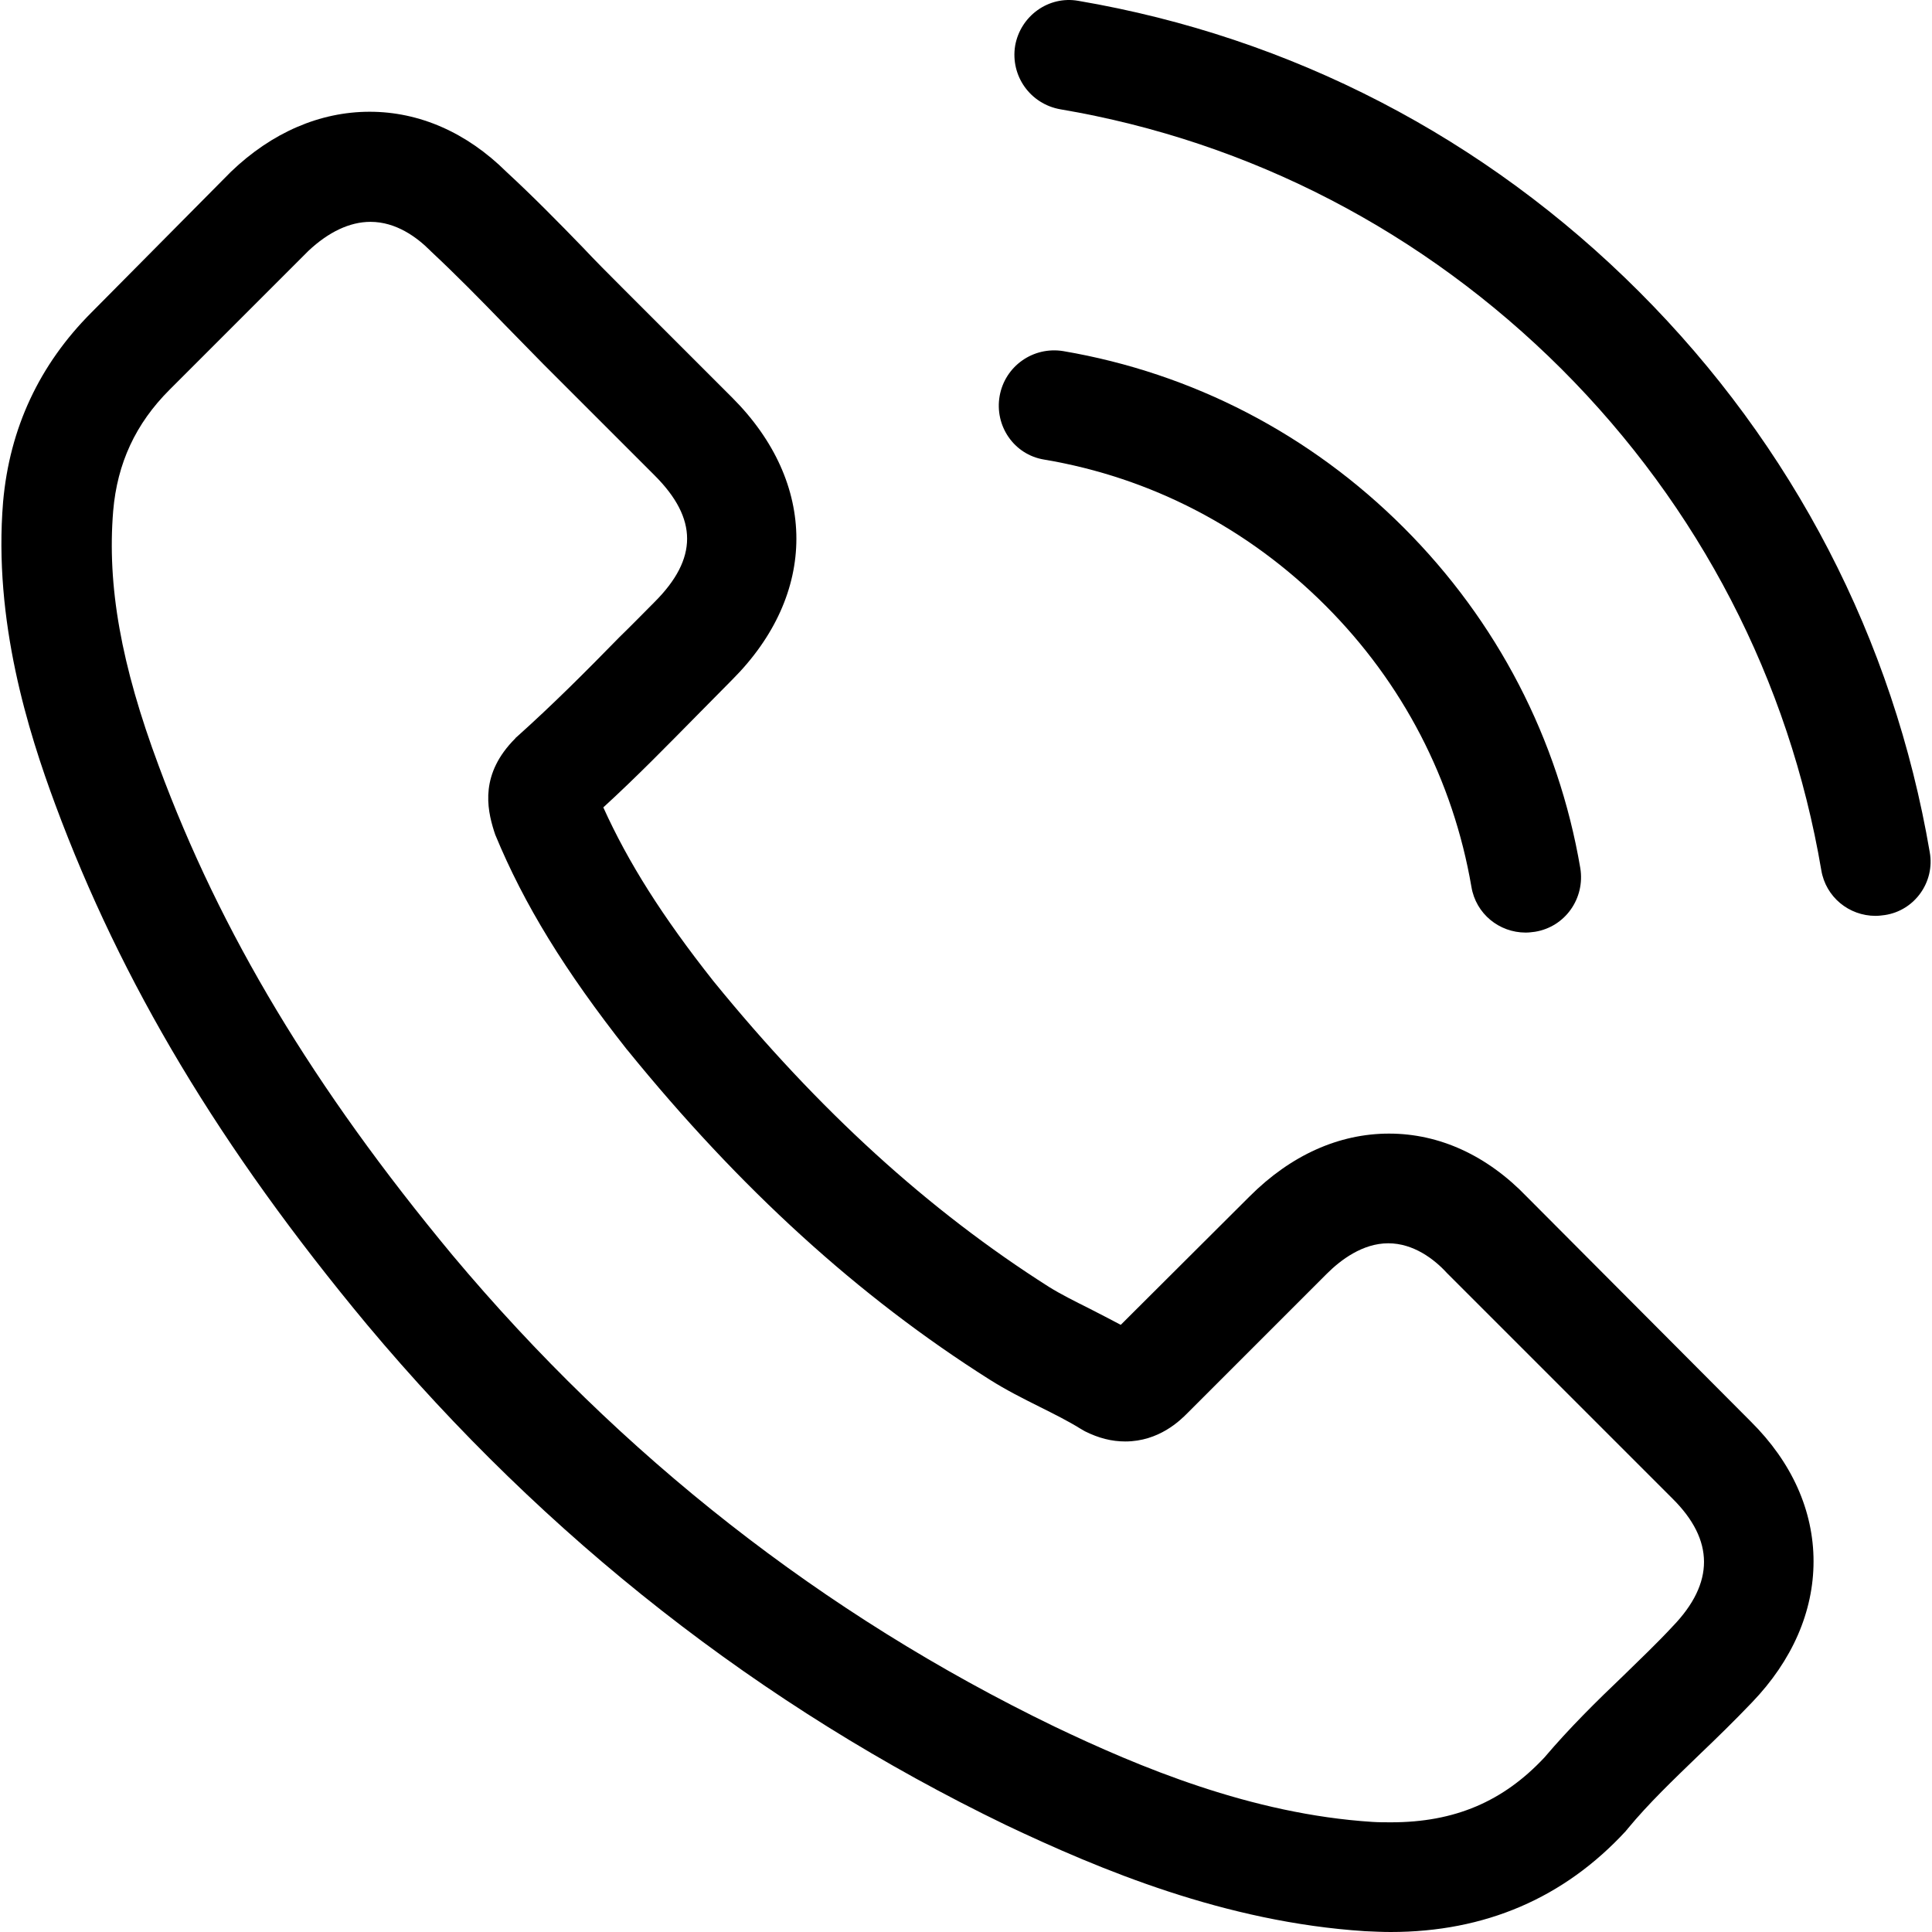
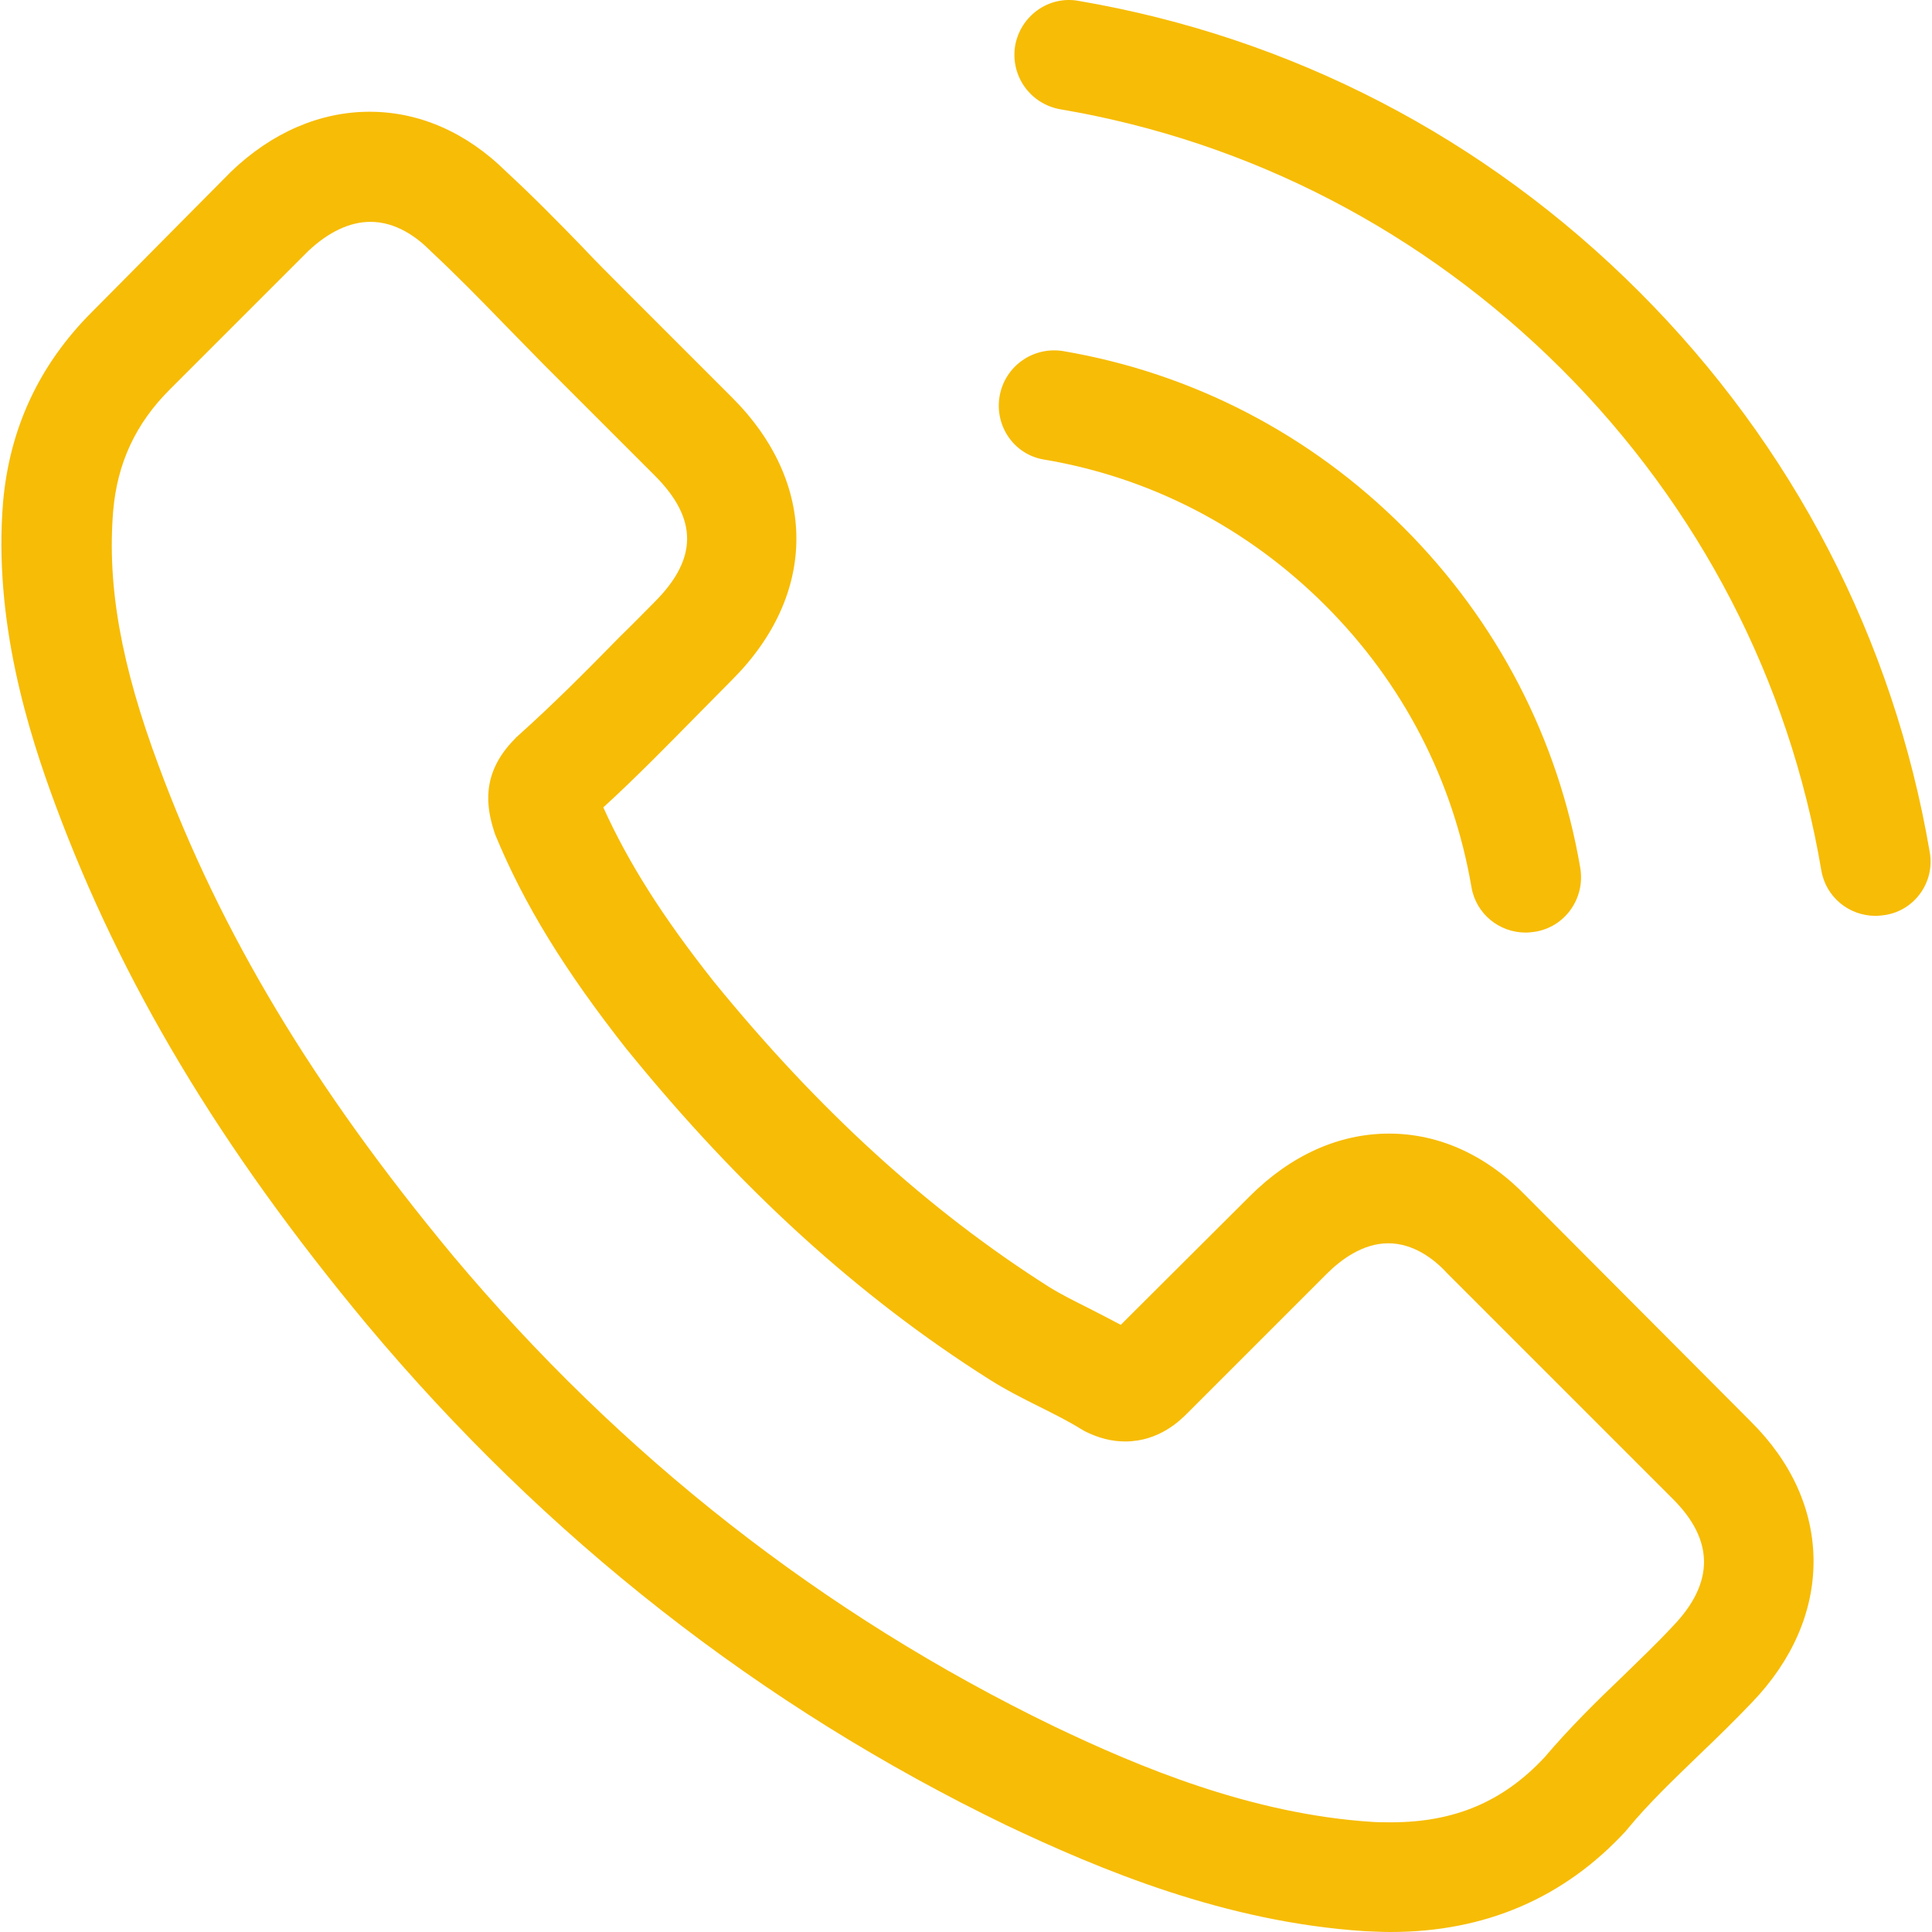
<svg xmlns="http://www.w3.org/2000/svg" version="1.1" id="Capa_1" x="0px" y="0px" viewBox="0 0 473.806 473.806" style="enable-background:new 0 0 473.806 473.806;" xml:space="preserve">
  <g>
    <g>
-       <path d="M374.456,293.506c-9.7-10.1-21.4-15.5-33.8-15.5c-12.3,0-24.1,5.3-34.2,15.4l-31.6,31.5c-2.6-1.4-5.2-2.7-7.7-4    c-3.6-1.8-7-3.5-9.9-5.3c-29.6-18.8-56.5-43.3-82.3-75c-12.5-15.8-20.9-29.1-27-42.6c8.2-7.5,15.8-15.3,23.2-22.8    c2.8-2.8,5.6-5.7,8.4-8.5c21-21,21-48.2,0-69.2l-27.3-27.3c-3.1-3.1-6.3-6.3-9.3-9.5c-6-6.2-12.3-12.6-18.8-18.6    c-9.7-9.6-21.3-14.7-33.5-14.7s-24,5.1-34,14.7c-0.1,0.1-0.1,0.1-0.2,0.2l-34,34.3c-12.8,12.8-20.1,28.4-21.7,46.5    c-2.4,29.2,6.2,56.4,12.8,74.2c16.2,43.7,40.4,84.2,76.5,127.6c43.8,52.3,96.5,93.6,156.7,122.7c23,10.9,53.7,23.8,88,26    c2.1,0.1,4.3,0.2,6.3,0.2c23.1,0,42.5-8.3,57.7-24.8c0.1-0.2,0.3-0.3,0.4-0.5c5.2-6.3,11.2-12,17.5-18.1c4.3-4.1,8.7-8.4,13-12.9    c9.9-10.3,15.1-22.3,15.1-34.6c0-12.4-5.3-24.3-15.4-34.3L374.456,293.506z M410.256,398.806    C410.156,398.806,410.156,398.906,410.256,398.806c-3.9,4.2-7.9,8-12.2,12.2c-6.5,6.2-13.1,12.7-19.3,20    c-10.1,10.8-22,15.9-37.6,15.9c-1.5,0-3.1,0-4.6-0.1c-29.7-1.9-57.3-13.5-78-23.4c-56.6-27.4-106.3-66.3-147.6-115.6    c-34.1-41.1-56.9-79.1-72-119.9c-9.3-24.9-12.7-44.3-11.2-62.6c1-11.7,5.5-21.4,13.8-29.7l34.1-34.1c4.9-4.6,10.1-7.1,15.2-7.1    c6.3,0,11.4,3.8,14.6,7c0.1,0.1,0.2,0.2,0.3,0.3c6.1,5.7,11.9,11.6,18,17.9c3.1,3.2,6.3,6.4,9.5,9.7l27.3,27.3    c10.6,10.6,10.6,20.4,0,31c-2.9,2.9-5.7,5.8-8.6,8.6c-8.4,8.6-16.4,16.6-25.1,24.4c-0.2,0.2-0.4,0.3-0.5,0.5    c-8.6,8.6-7,17-5.2,22.7c0.1,0.3,0.2,0.6,0.3,0.9c7.1,17.2,17.1,33.4,32.3,52.7l0.1,0.1c27.6,34,56.7,60.5,88.8,80.8    c4.1,2.6,8.3,4.7,12.3,6.7c3.6,1.8,7,3.5,9.9,5.3c0.4,0.2,0.8,0.5,1.2,0.7c3.4,1.7,6.6,2.5,9.9,2.5c8.3,0,13.5-5.2,15.2-6.9    l34.2-34.2c3.4-3.4,8.8-7.5,15.1-7.5c6.2,0,11.3,3.9,14.4,7.3c0.1,0.1,0.1,0.1,0.2,0.2l55.1,55.1    C420.456,377.706,420.456,388.206,410.256,398.806z" />
-       <path d="M256.056,112.706c26.2,4.4,50,16.8,69,35.8s31.3,42.8,35.8,69c1.1,6.6,6.8,11.2,13.3,11.2c0.8,0,1.5-0.1,2.3-0.2    c7.4-1.2,12.3-8.2,11.1-15.6c-5.4-31.7-20.4-60.6-43.3-83.5s-51.8-37.9-83.5-43.3c-7.4-1.2-14.3,3.7-15.6,11    S248.656,111.506,256.056,112.706z" />
-       <path d="M473.256,209.006c-8.9-52.2-33.5-99.7-71.3-137.5s-85.3-62.4-137.5-71.3c-7.3-1.3-14.2,3.7-15.5,11    c-1.2,7.4,3.7,14.3,11.1,15.6c46.6,7.9,89.1,30,122.9,63.7c33.8,33.8,55.8,76.3,63.7,122.9c1.1,6.6,6.8,11.2,13.3,11.2    c0.8,0,1.5-0.1,2.3-0.2C469.556,223.306,474.556,216.306,473.256,209.006z" />
+       <path d="M374.456,293.506c-9.7-10.1-21.4-15.5-33.8-15.5c-12.3,0-24.1,5.3-34.2,15.4l-31.6,31.5c-2.6-1.4-5.2-2.7-7.7-4    c-3.6-1.8-7-3.5-9.9-5.3c-29.6-18.8-56.5-43.3-82.3-75c-12.5-15.8-20.9-29.1-27-42.6c8.2-7.5,15.8-15.3,23.2-22.8    c2.8-2.8,5.6-5.7,8.4-8.5c21-21,21-48.2,0-69.2l-27.3-27.3c-3.1-3.1-6.3-6.3-9.3-9.5c-6-6.2-12.3-12.6-18.8-18.6    c-9.7-9.6-21.3-14.7-33.5-14.7s-24,5.1-34,14.7c-0.1,0.1-0.1,0.1-0.2,0.2l-34,34.3c-12.8,12.8-20.1,28.4-21.7,46.5    c-2.4,29.2,6.2,56.4,12.8,74.2c16.2,43.7,40.4,84.2,76.5,127.6c43.8,52.3,96.5,93.6,156.7,122.7c23,10.9,53.7,23.8,88,26    c2.1,0.1,4.3,0.2,6.3,0.2c23.1,0,42.5-8.3,57.7-24.8c0.1-0.2,0.3-0.3,0.4-0.5c5.2-6.3,11.2-12,17.5-18.1c4.3-4.1,8.7-8.4,13-12.9    c9.9-10.3,15.1-22.3,15.1-34.6c0-12.4-5.3-24.3-15.4-34.3L374.456,293.506z M410.256,398.806    C410.156,398.806,410.156,398.906,410.256,398.806c-3.9,4.2-7.9,8-12.2,12.2c-6.5,6.2-13.1,12.7-19.3,20    c-10.1,10.8-22,15.9-37.6,15.9c-1.5,0-3.1,0-4.6-0.1c-29.7-1.9-57.3-13.5-78-23.4c-56.6-27.4-106.3-66.3-147.6-115.6    c-34.1-41.1-56.9-79.1-72-119.9c-9.3-24.9-12.7-44.3-11.2-62.6c1-11.7,5.5-21.4,13.8-29.7l34.1-34.1c4.9-4.6,10.1-7.1,15.2-7.1    c6.3,0,11.4,3.8,14.6,7c0.1,0.1,0.2,0.2,0.3,0.3c6.1,5.7,11.9,11.6,18,17.9c3.1,3.2,6.3,6.4,9.5,9.7l27.3,27.3    c10.6,10.6,10.6,20.4,0,31c-2.9,2.9-5.7,5.8-8.6,8.6c-8.4,8.6-16.4,16.6-25.1,24.4c-0.2,0.2-0.4,0.3-0.5,0.5    c-8.6,8.6-7,17-5.2,22.7c0.1,0.3,0.2,0.6,0.3,0.9c7.1,17.2,17.1,33.4,32.3,52.7l0.1,0.1c27.6,34,56.7,60.5,88.8,80.8    c4.1,2.6,8.3,4.7,12.3,6.7c3.6,1.8,7,3.5,9.9,5.3c0.4,0.2,0.8,0.5,1.2,0.7c3.4,1.7,6.6,2.5,9.9,2.5c8.3,0,13.5-5.2,15.2-6.9    l34.2-34.2c3.4-3.4,8.8-7.5,15.1-7.5c6.2,0,11.3,3.9,14.4,7.3c0.1,0.1,0.1,0.1,0.2,0.2l55.1,55.1    C420.456,377.706,420.456,388.206,410.256,398.806z" fill="#f7bc05" />
+       <path d="M256.056,112.706c26.2,4.4,50,16.8,69,35.8s31.3,42.8,35.8,69c1.1,6.6,6.8,11.2,13.3,11.2c0.8,0,1.5-0.1,2.3-0.2    c7.4-1.2,12.3-8.2,11.1-15.6c-5.4-31.7-20.4-60.6-43.3-83.5s-51.8-37.9-83.5-43.3c-7.4-1.2-14.3,3.7-15.6,11    S248.656,111.506,256.056,112.706z" fill="#f7bc05" />
+       <path d="M473.256,209.006c-8.9-52.2-33.5-99.7-71.3-137.5s-85.3-62.4-137.5-71.3c-7.3-1.3-14.2,3.7-15.5,11    c-1.2,7.4,3.7,14.3,11.1,15.6c46.6,7.9,89.1,30,122.9,63.7c33.8,33.8,55.8,76.3,63.7,122.9c1.1,6.6,6.8,11.2,13.3,11.2    c0.8,0,1.5-0.1,2.3-0.2C469.556,223.306,474.556,216.306,473.256,209.006z" fill="#f7bc05" />
    </g>
  </g>
  <g>
</g>
  <g>
</g>
  <g>
</g>
  <g>
</g>
  <g>
</g>
  <g>
</g>
  <g>
</g>
  <g>
</g>
  <g>
</g>
  <g>
</g>
  <g>
</g>
  <g>
</g>
  <g>
</g>
  <g>
</g>
  <g>
</g>
</svg>
